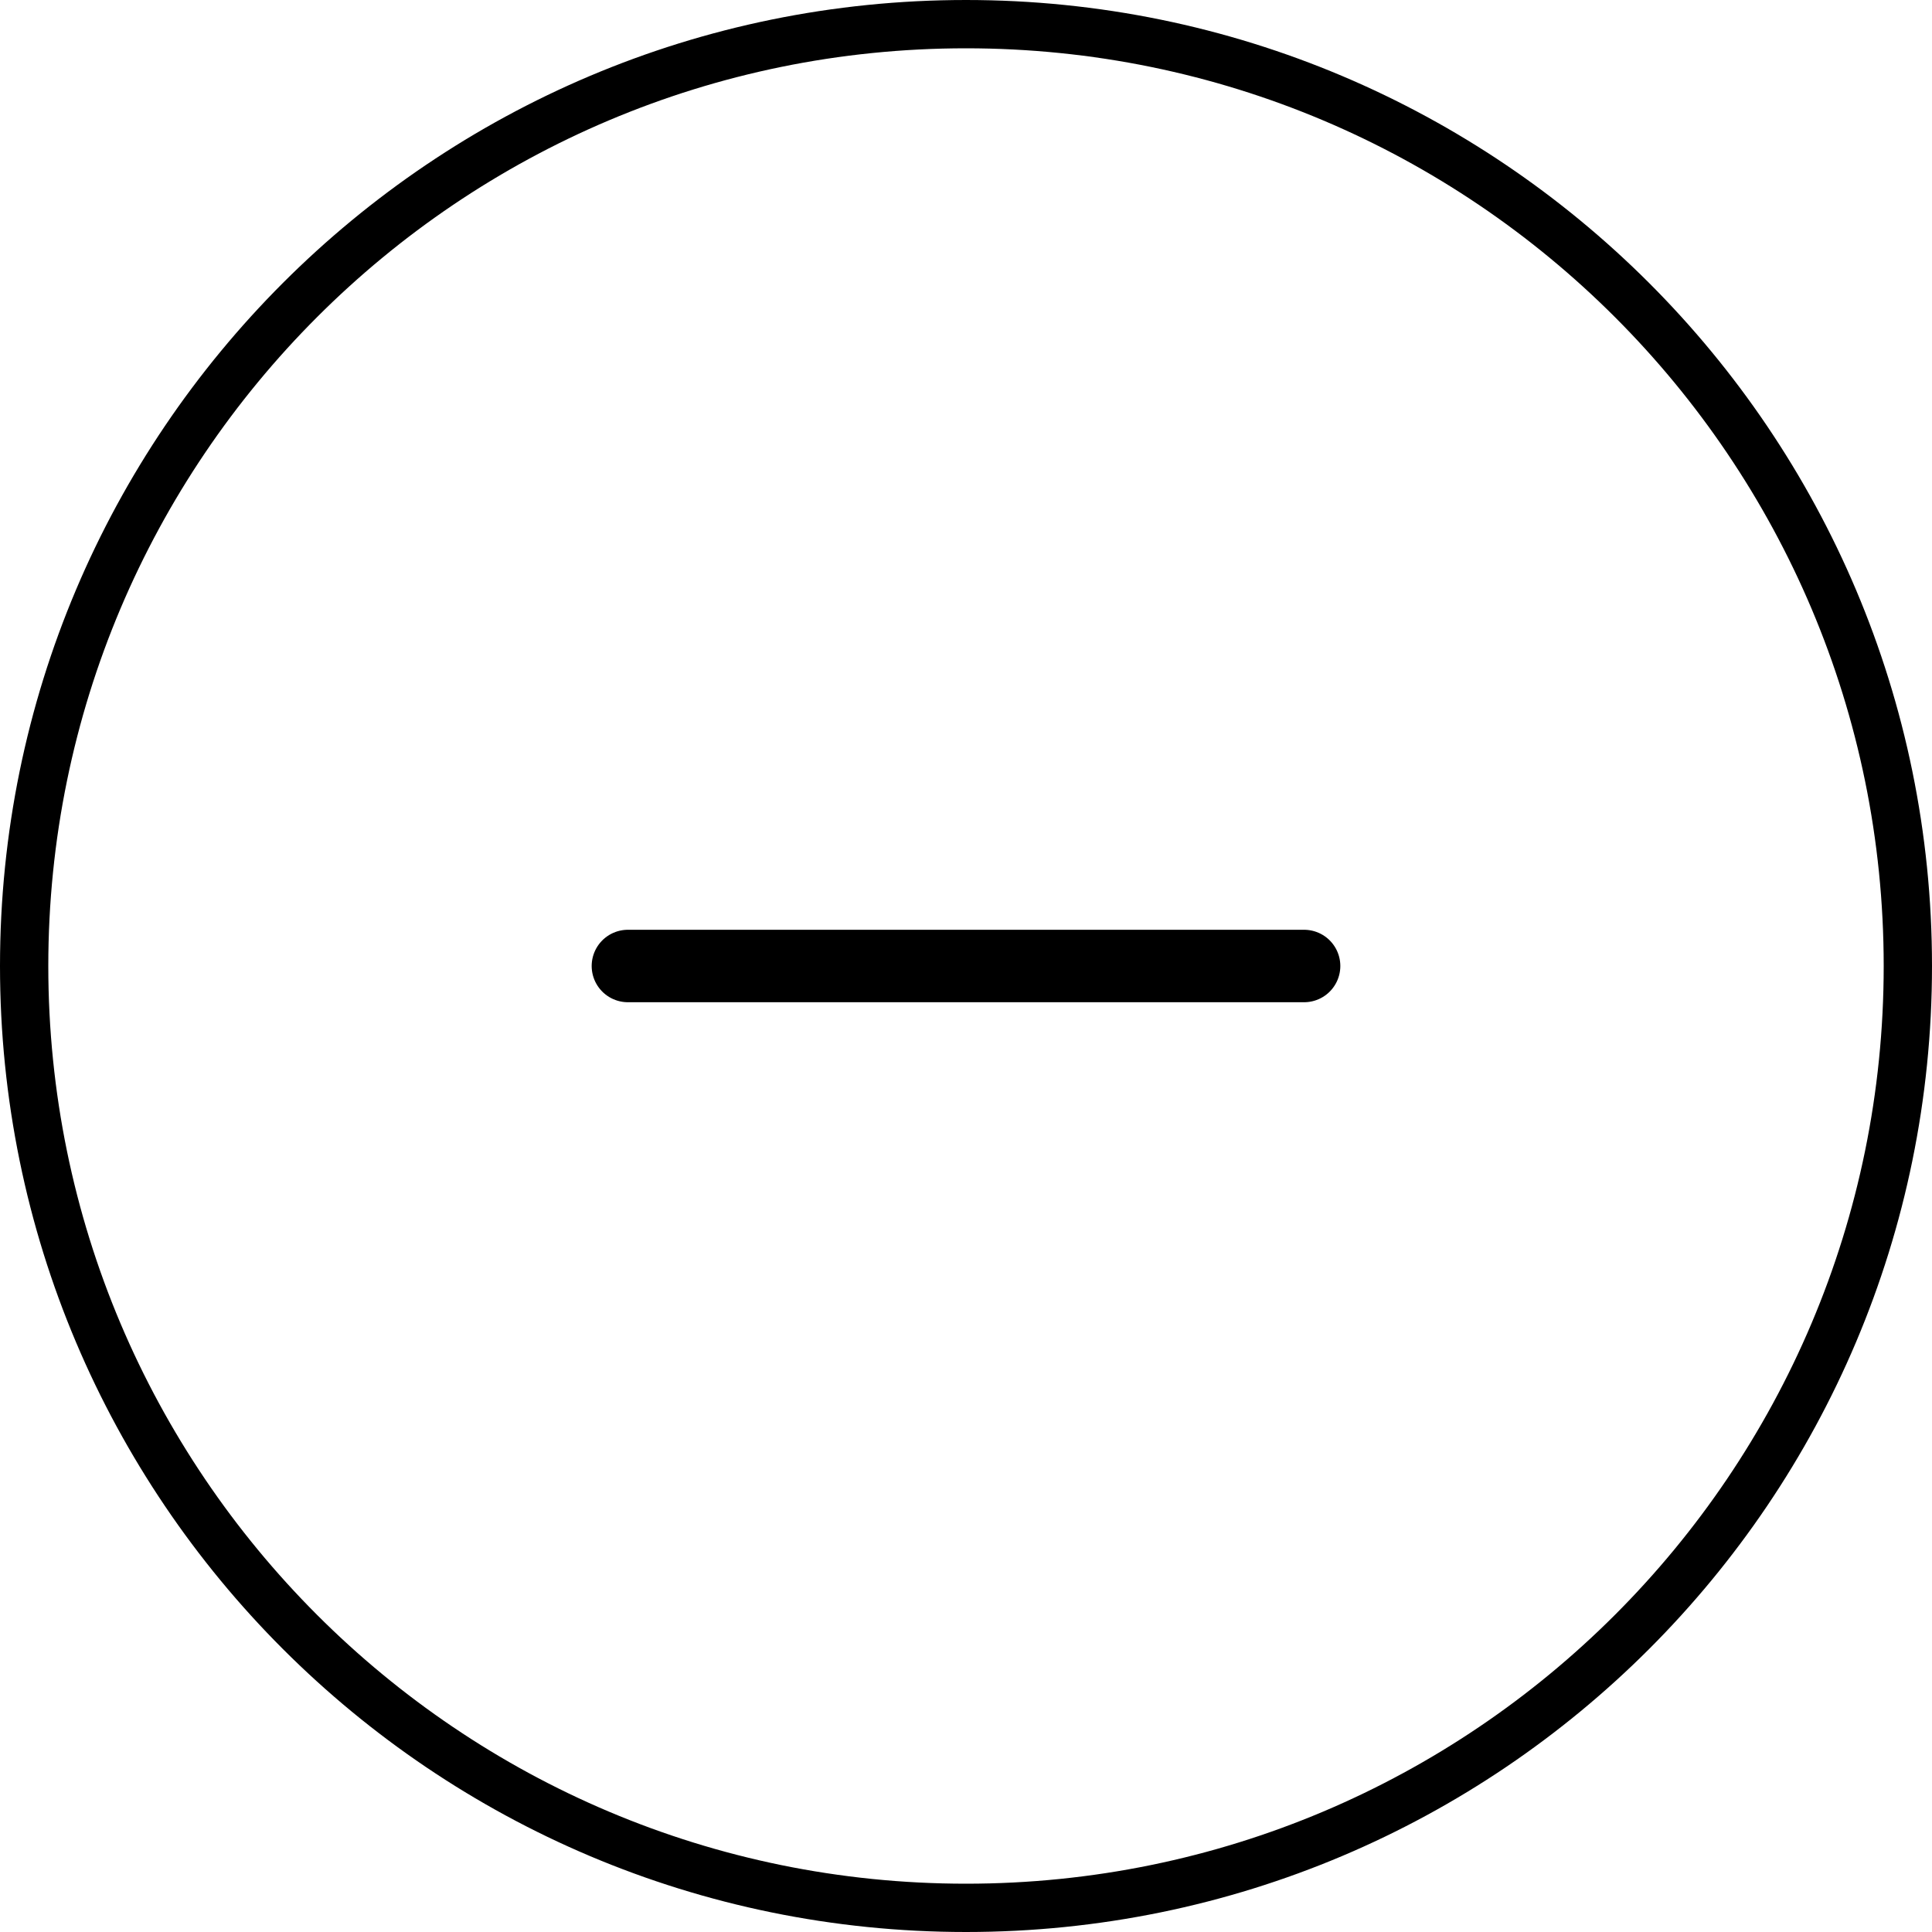
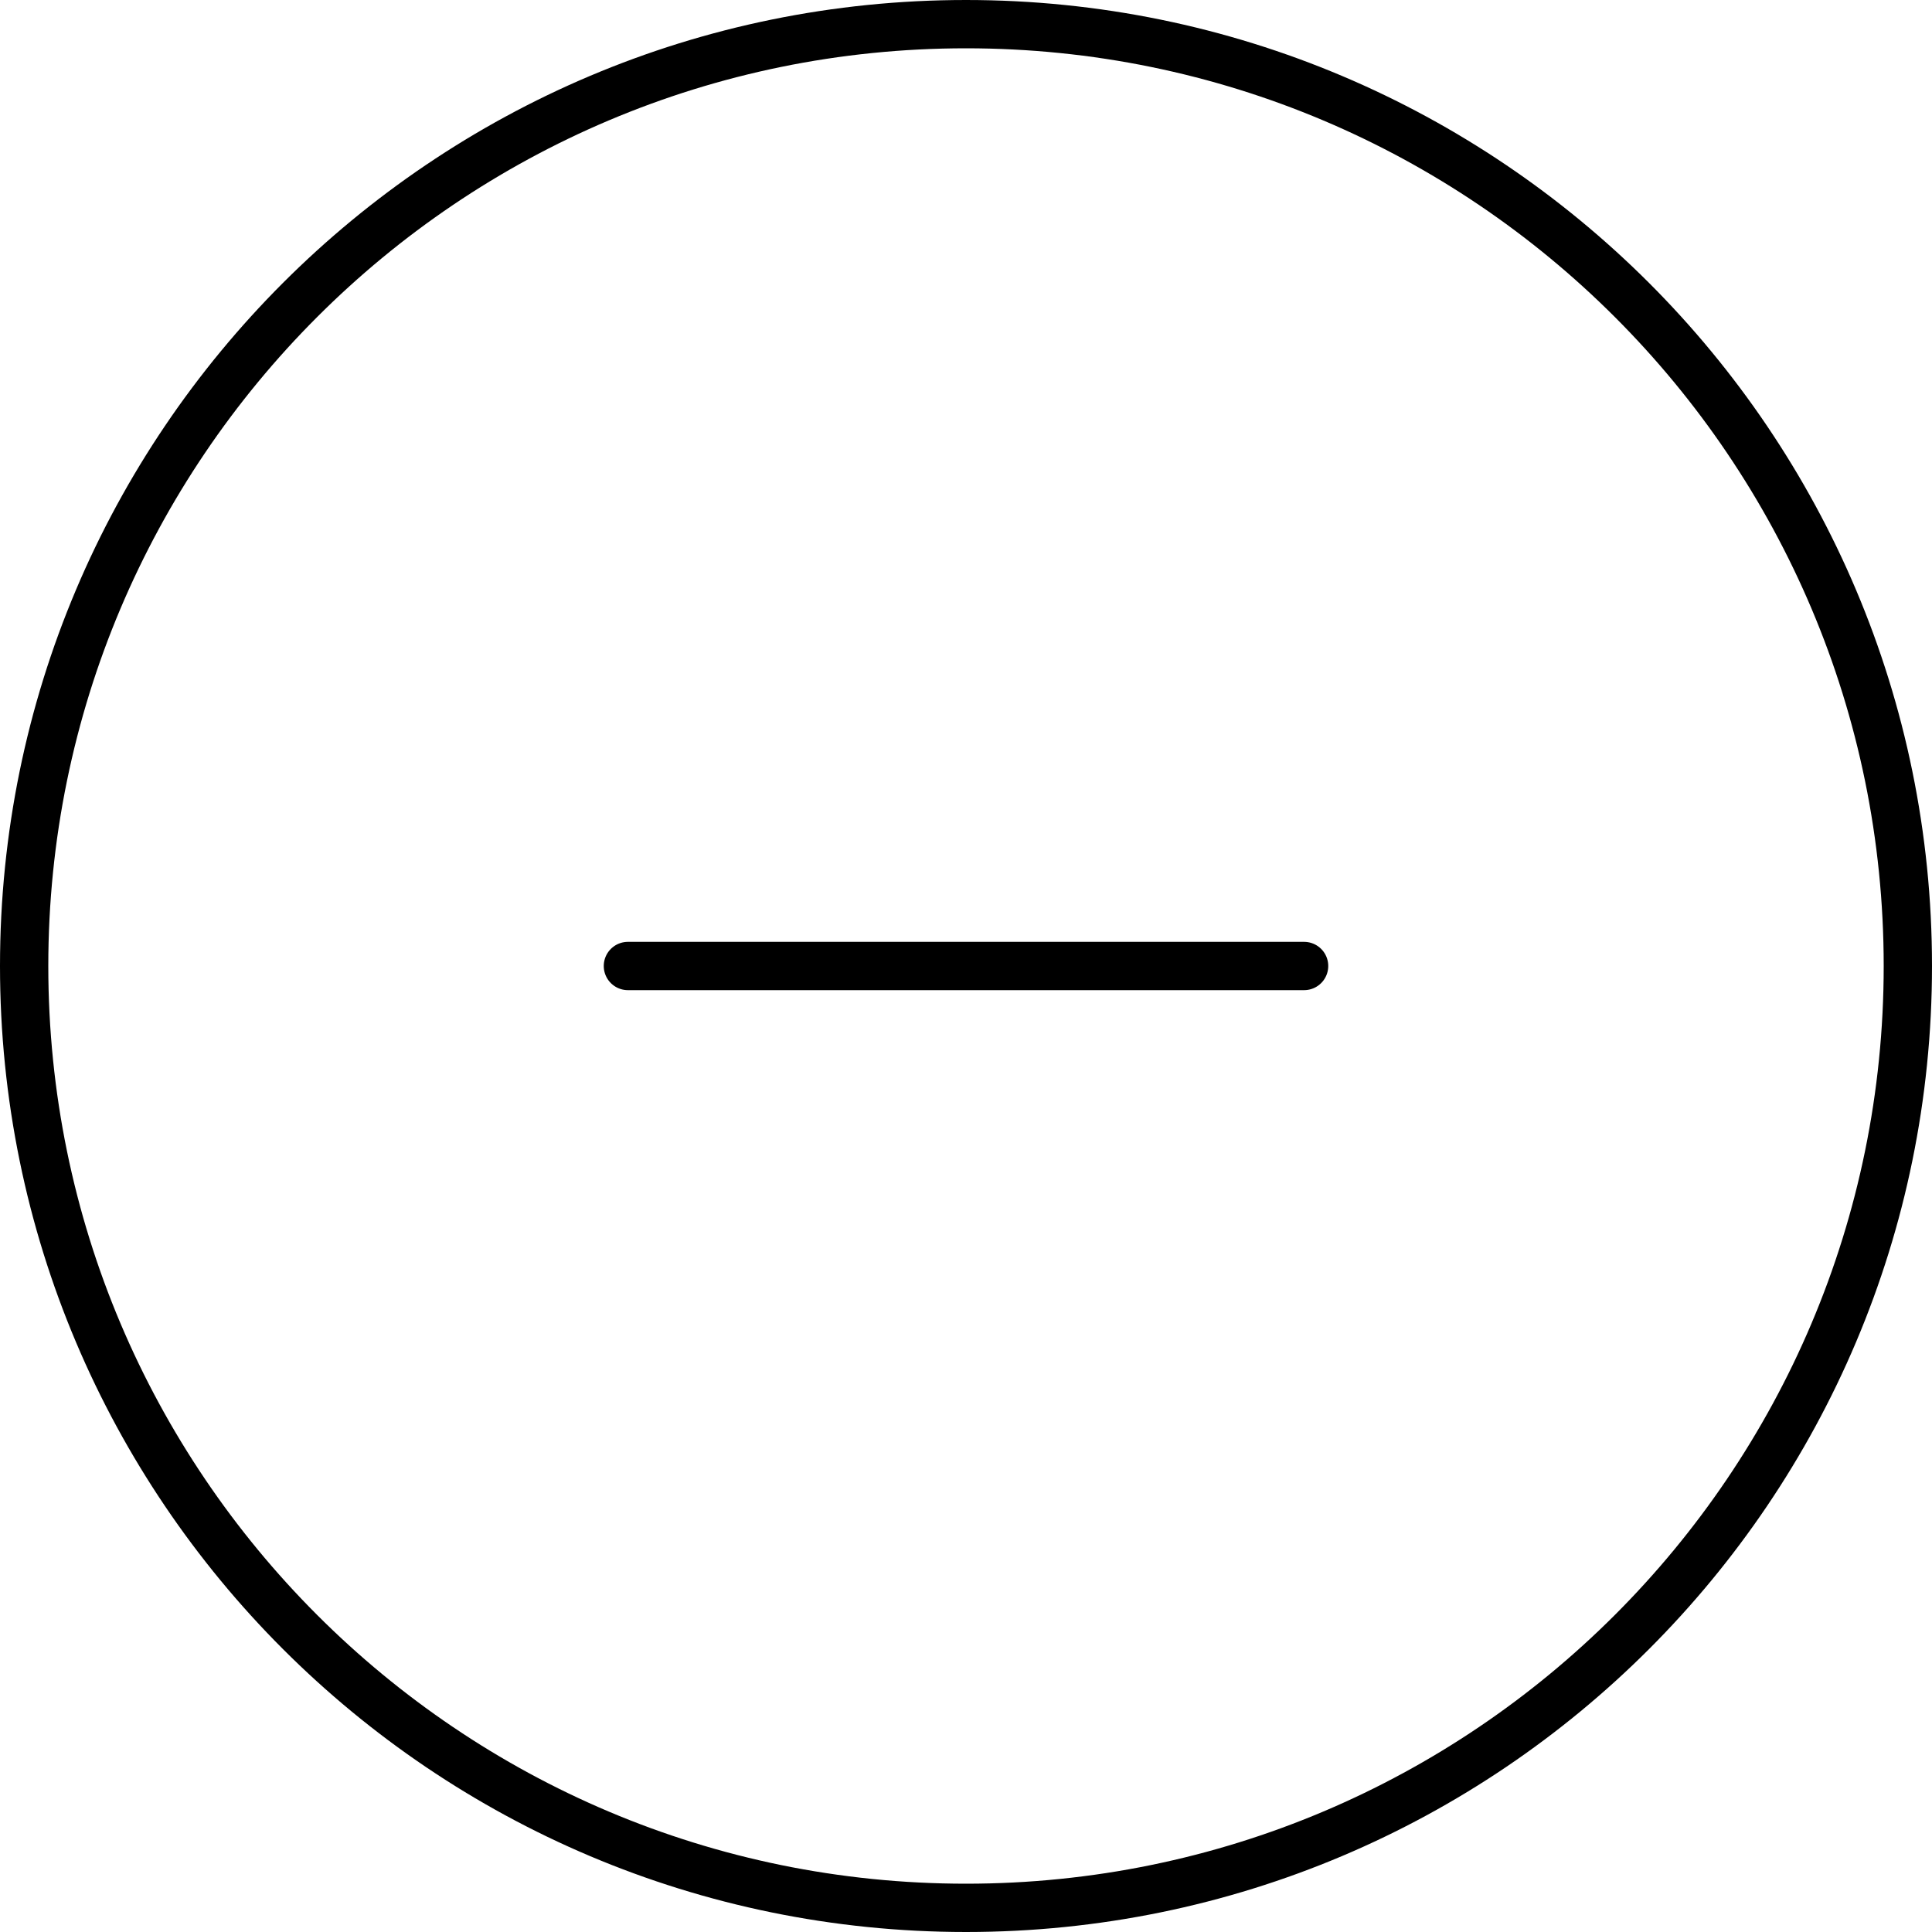
<svg xmlns="http://www.w3.org/2000/svg" width="40" height="40" viewBox="0 0 40 40" fill="none">
  <rect x="0.5" y="0.5" width="39" height="39" rx="19.5" stroke="black" />
-   <path d="M13 20H27" stroke="black" stroke-width="1.5" stroke-linecap="round" stroke-linejoin="round" />
+   <path d="M13 20H27" stroke="black" strokeWidth="1.5" stroke-linecap="round" stroke-linejoin="round" />
</svg>
